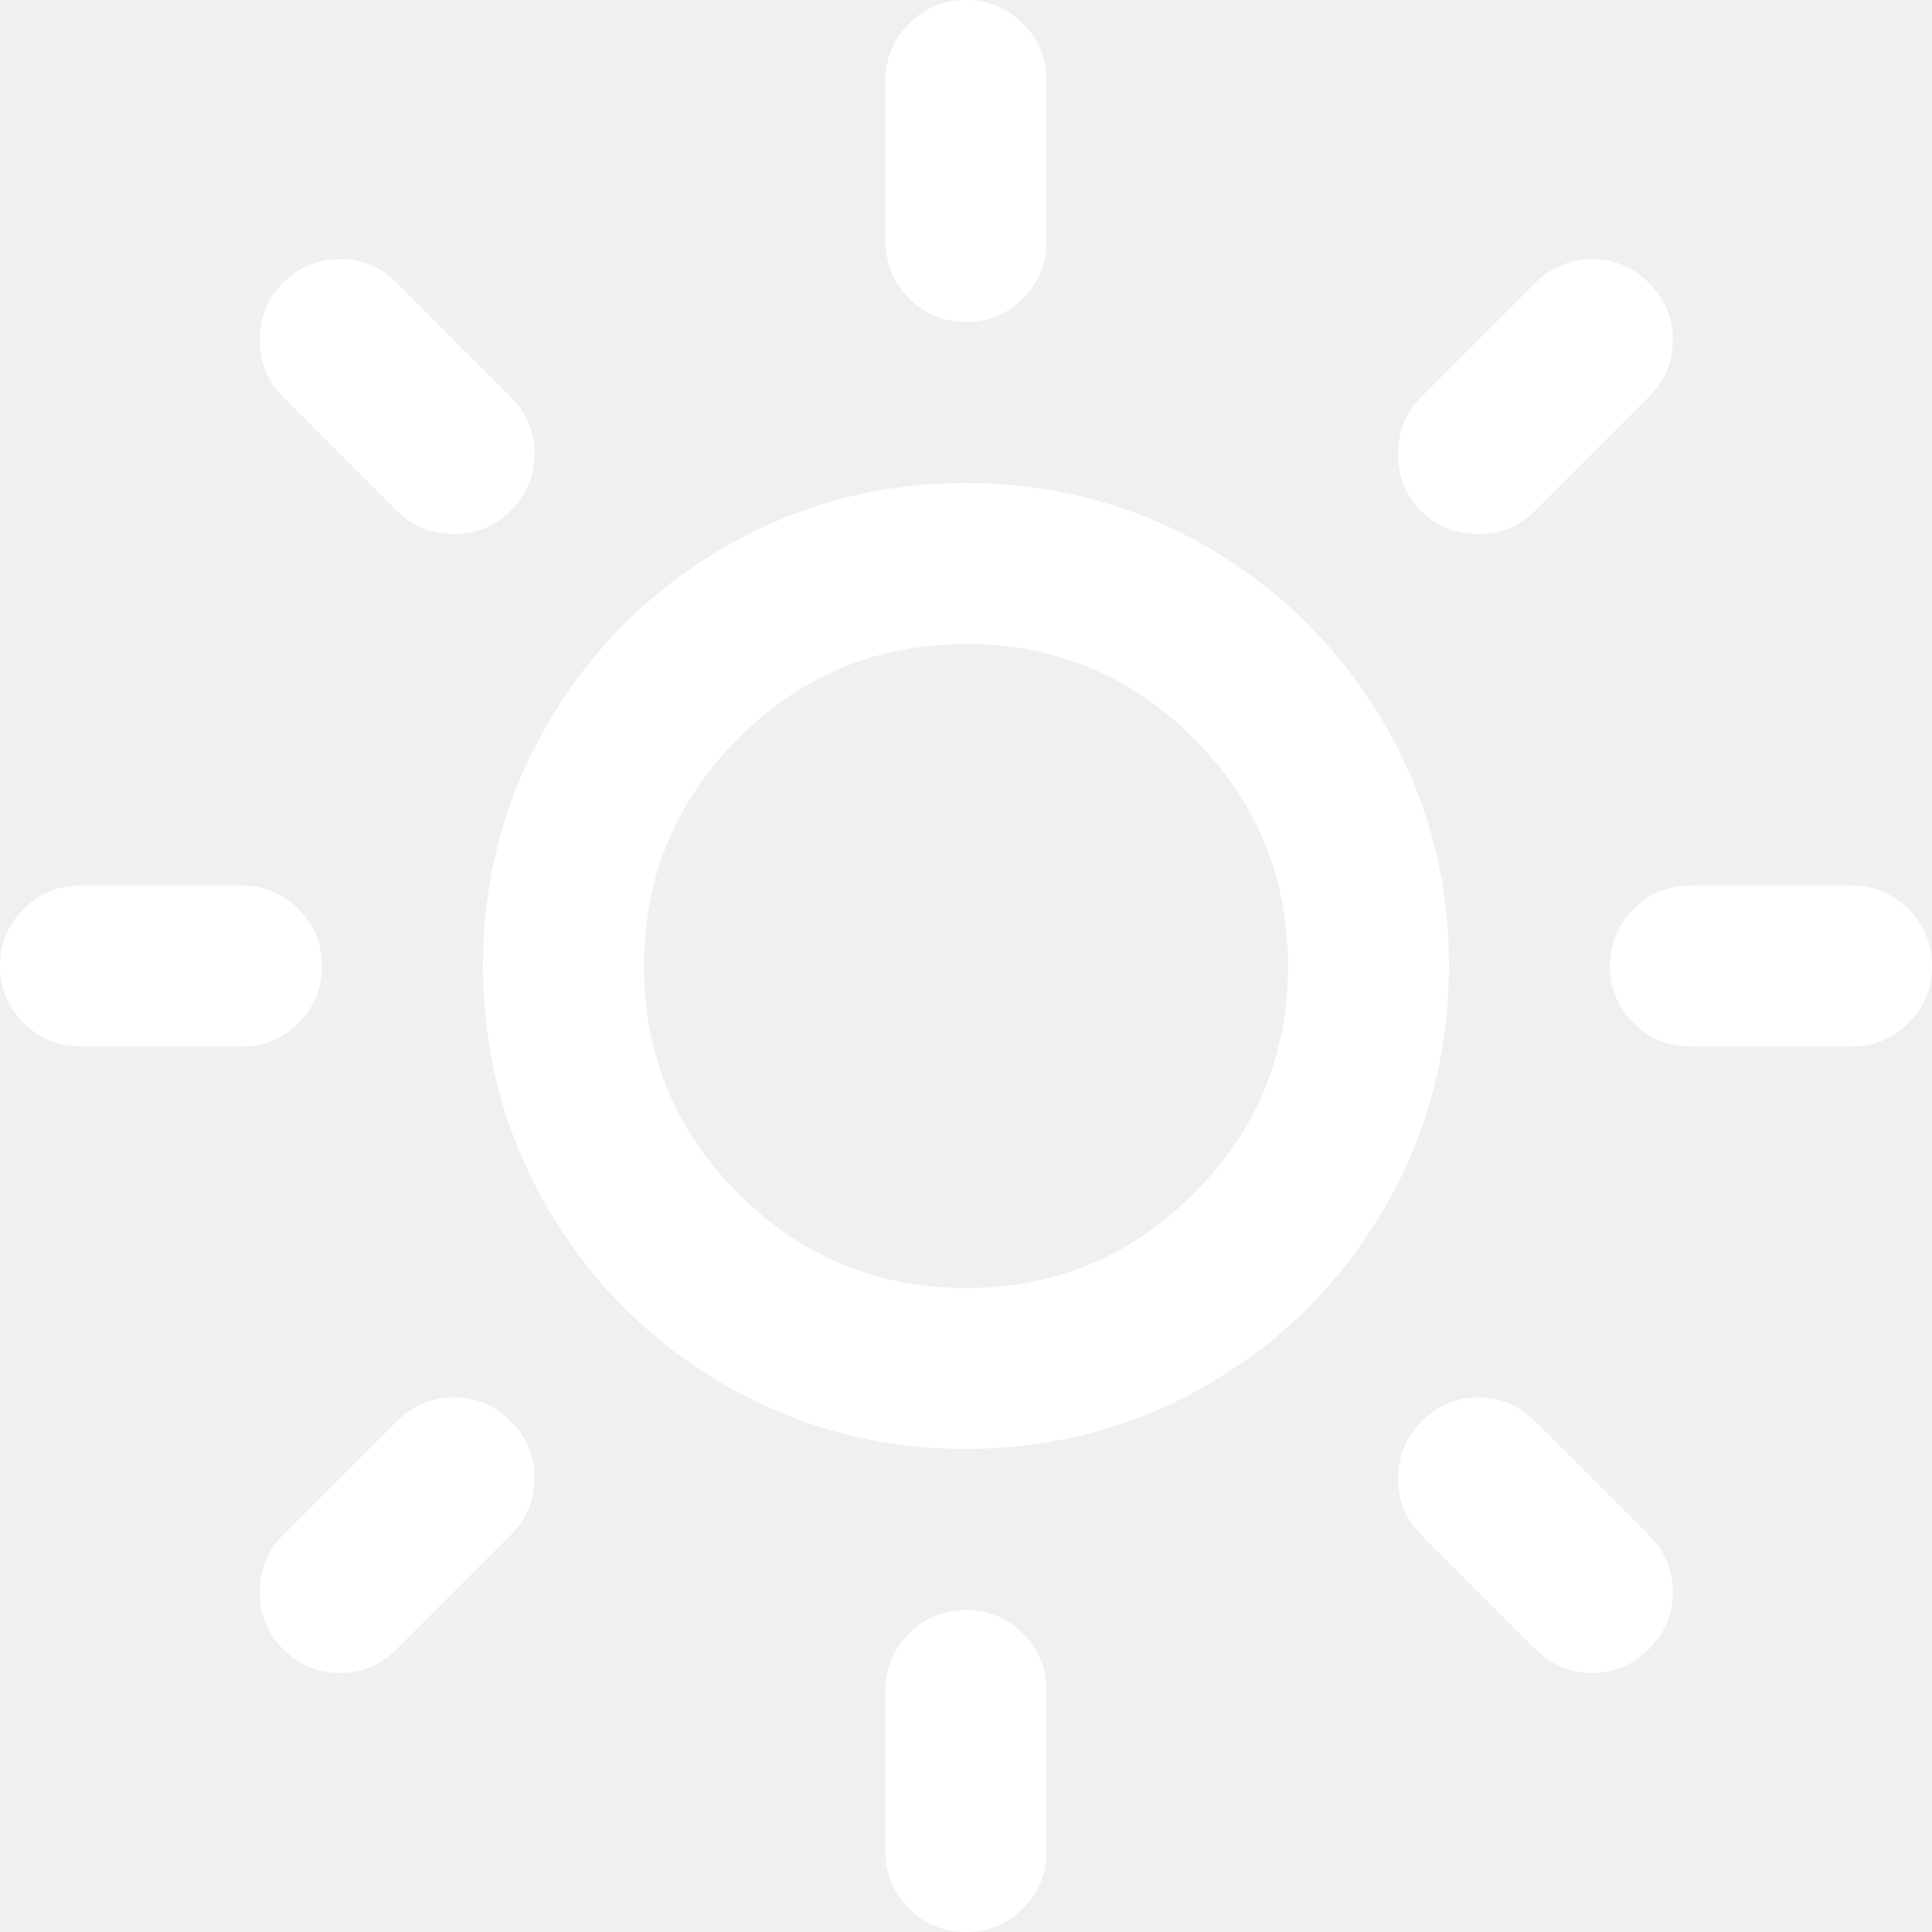
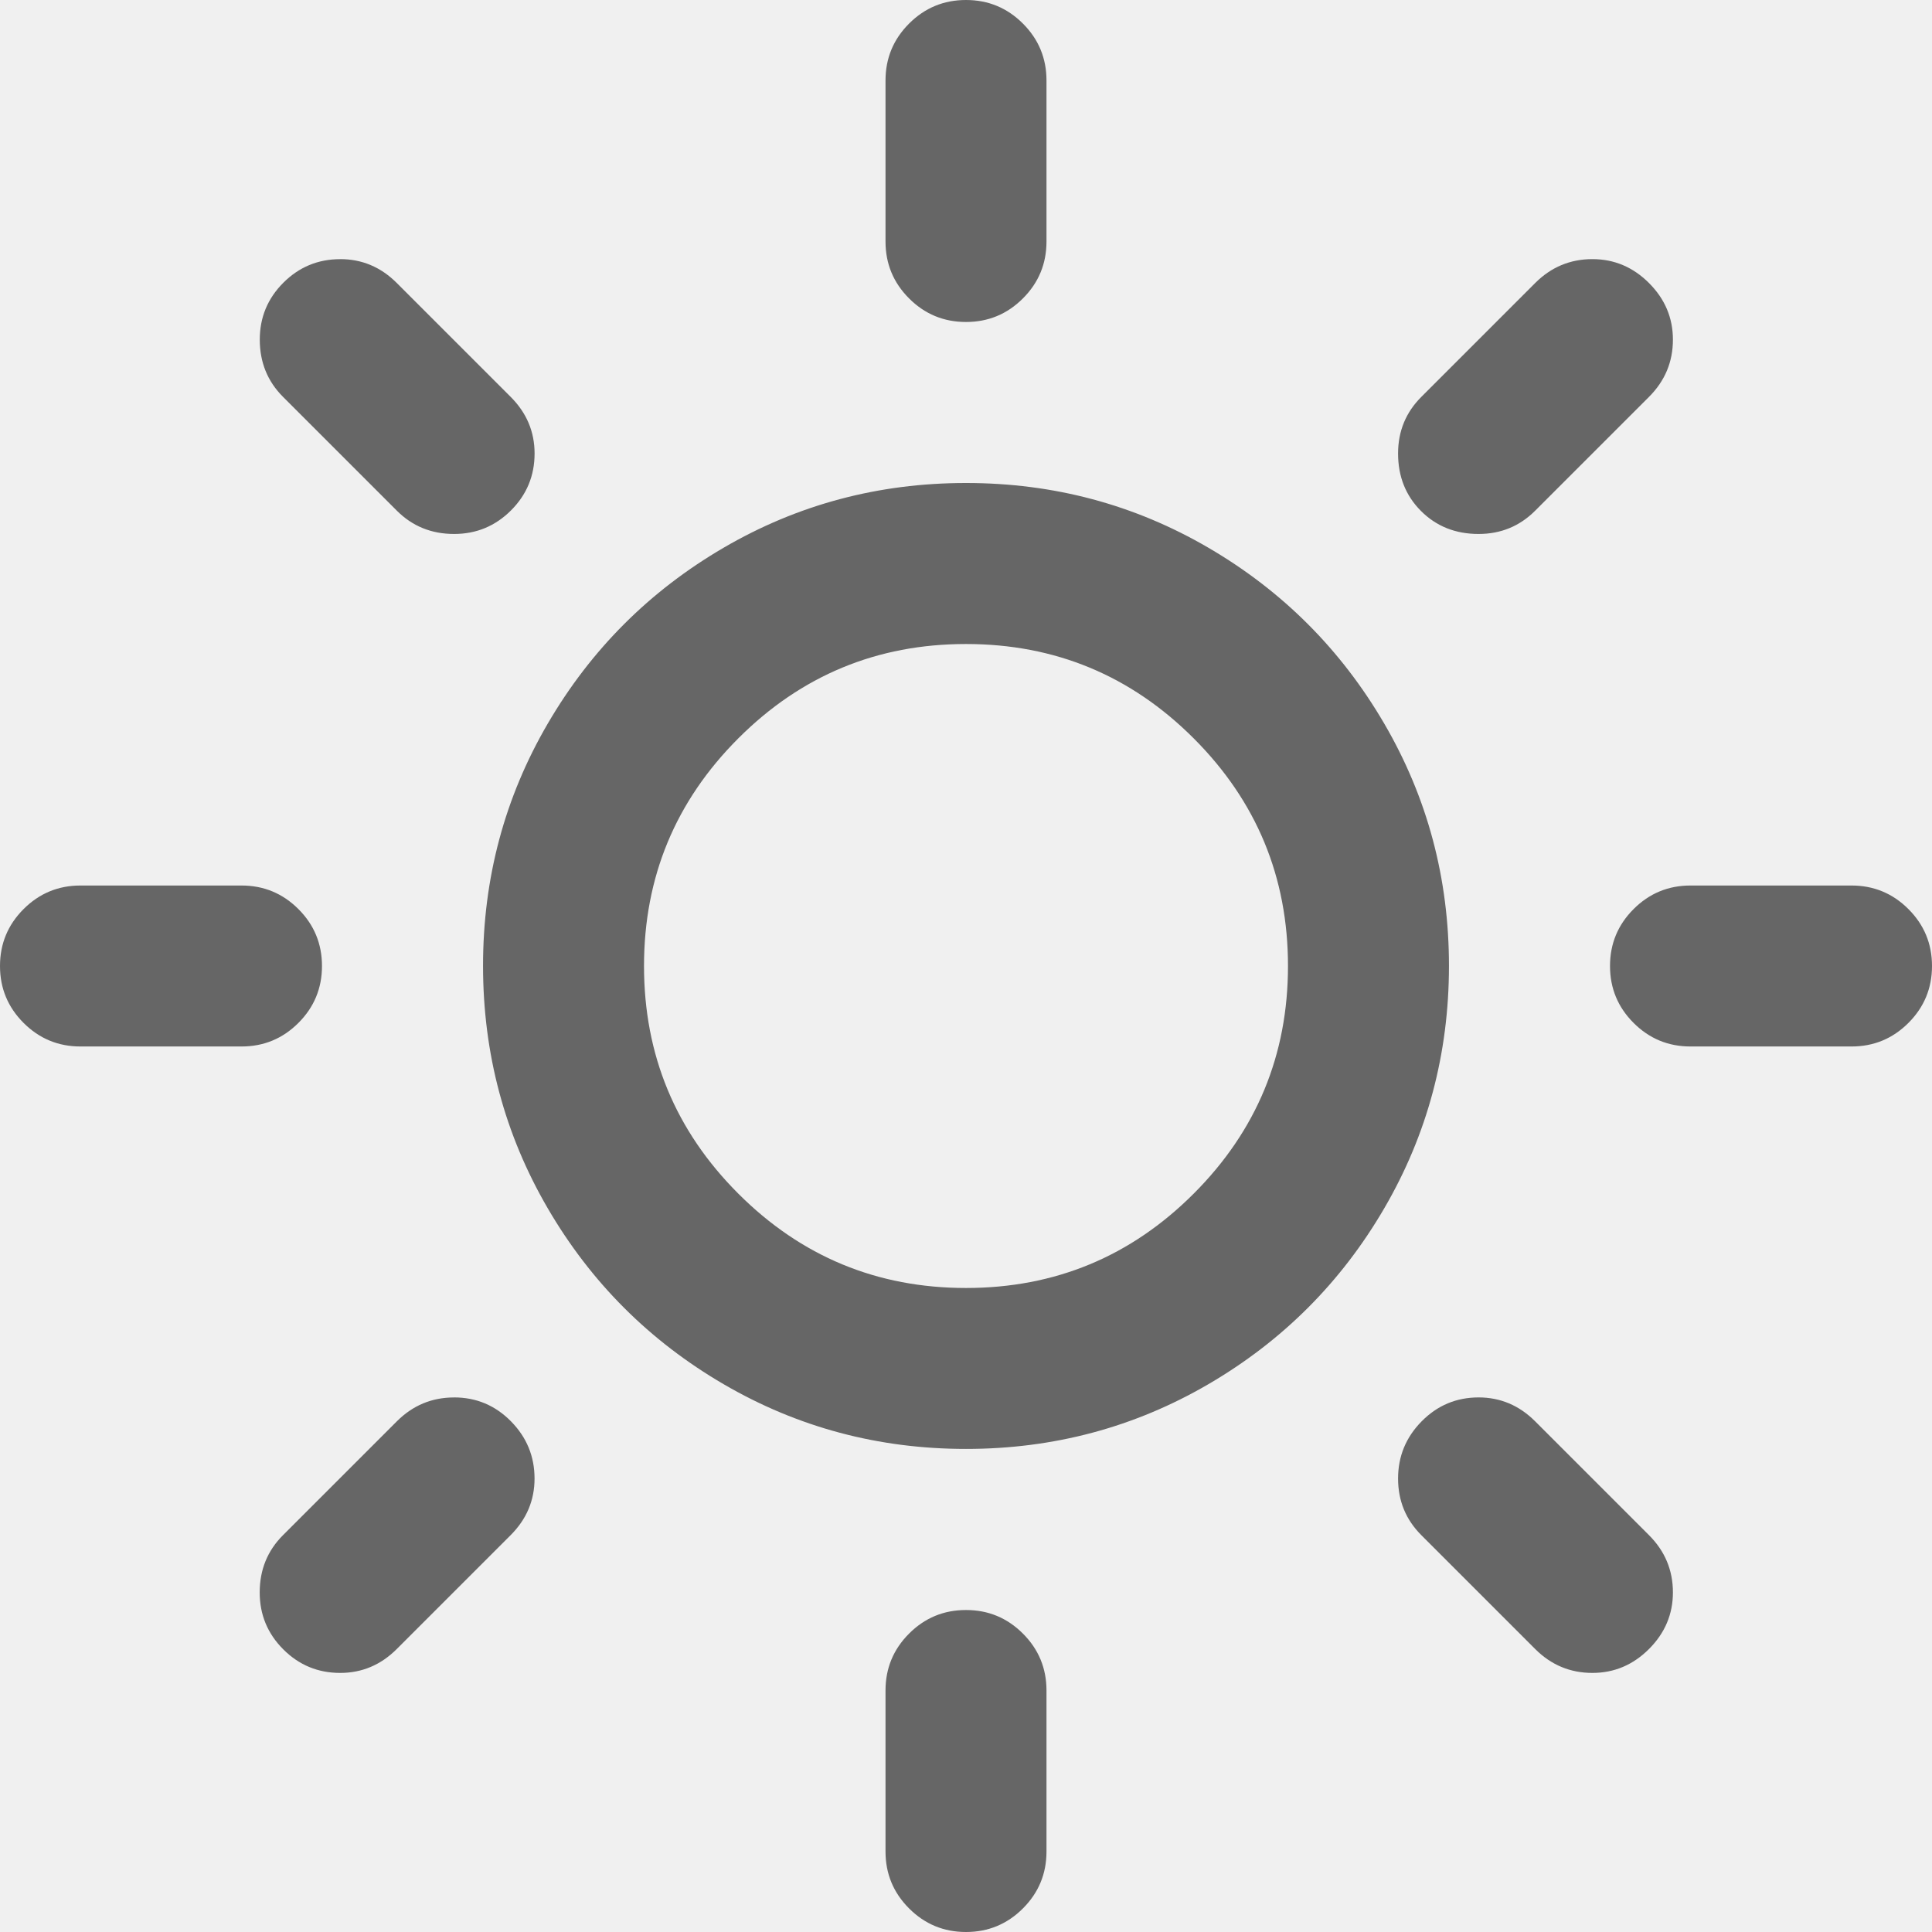
<svg xmlns="http://www.w3.org/2000/svg" class="icon" width="32px" height="32.00px" viewBox="0 0 1024 1024" version="1.1">
-   <path fill="#ffffff" d="M512 256q69.673 0 128.492 34.324t93.164 93.164 34.324 128.492-34.324 128.492-93.164 93.164-128.492 34.324-128.492-34.324-93.164-93.164-34.324-128.492 34.324-128.492 93.164-93.164 128.492-34.324zM240.66 740.659q17.674 0 30.167 12.677t12.493 30.331q0 17.326-12.677 30.003l-60.334 60.334q-12.677 12.677-30.003 12.677-17.674 0-30.167-12.493t-12.493-30.167q0-18.002 12.329-30.331l60.334-60.334q12.677-12.677 30.331-12.677zM512 853.34q17.674 0 30.167 12.493t12.493 30.167l0 85.34q0 17.674-12.493 30.167t-30.167 12.493-30.167-12.493-12.493-30.167l0-85.34q0-17.674 12.493-30.167t30.167-12.493zM42.66 469.34l85.34 0q17.674 0 30.167 12.493t12.493 30.167-12.493 30.167-30.167 12.493l-85.34 0q-17.674 0-30.167-12.493t-12.493-30.167 12.493-30.167 30.167-12.493zM512 341.34q-70.676 0-120.668 49.992t-49.992 120.668 49.992 120.668 120.668 49.992 120.668-49.992 49.992-120.668-49.992-120.668-120.668-49.992zM783.667 740.659q17.326 0 30.003 12.677l60.334 60.334q12.677 12.677 12.677 30.331 0 17.326-12.677 30.003t-30.003 12.677q-17.674 0-30.331-12.677l-60.334-60.334q-12.329-12.329-12.329-30.003t12.493-30.331 30.167-12.677zM180.326 137.339q17.326 0 30.003 12.677l60.334 60.334q12.677 12.677 12.677 30.003 0 17.674-12.493 30.167t-30.167 12.493q-18.002 0-30.331-12.329l-60.334-60.334q-12.329-12.329-12.329-30.331 0-17.674 12.493-30.167t30.167-12.493zM512 0q17.674 0 30.167 12.493t12.493 30.167l0 85.34q0 17.674-12.493 30.167t-30.167 12.493-30.167-12.493-12.493-30.167l0-85.34q0-17.674 12.493-30.167t30.167-12.493zM896 469.34l85.34 0q17.674 0 30.167 12.493t12.493 30.167-12.493 30.167-30.167 12.493l-85.34 0q-17.674 0-30.167-12.493t-12.493-30.167 12.493-30.167 30.167-12.493zM844.001 137.339q17.326 0 30.003 12.677t12.677 30.003q0 17.674-12.677 30.331l-60.334 60.334q-12.329 12.329-30.003 12.329-18.33 0-30.495-12.165t-12.165-30.495q0-17.674 12.329-30.003l60.334-60.334q12.677-12.677 30.331-12.677z" />
+   <path fill="#666666" d="M512 256q69.673 0 128.492 34.324t93.164 93.164 34.324 128.492-34.324 128.492-93.164 93.164-128.492 34.324-128.492-34.324-93.164-93.164-34.324-128.492 34.324-128.492 93.164-93.164 128.492-34.324zM240.66 740.659q17.674 0 30.167 12.677t12.493 30.331q0 17.326-12.677 30.003l-60.334 60.334q-12.677 12.677-30.003 12.677-17.674 0-30.167-12.493t-12.493-30.167q0-18.002 12.329-30.331l60.334-60.334q12.677-12.677 30.331-12.677zM512 853.34q17.674 0 30.167 12.493t12.493 30.167l0 85.34q0 17.674-12.493 30.167t-30.167 12.493-30.167-12.493-12.493-30.167l0-85.34q0-17.674 12.493-30.167t30.167-12.493zM42.66 469.34l85.34 0q17.674 0 30.167 12.493t12.493 30.167-12.493 30.167-30.167 12.493l-85.34 0q-17.674 0-30.167-12.493t-12.493-30.167 12.493-30.167 30.167-12.493zM512 341.34q-70.676 0-120.668 49.992t-49.992 120.668 49.992 120.668 120.668 49.992 120.668-49.992 49.992-120.668-49.992-120.668-120.668-49.992zM783.667 740.659q17.326 0 30.003 12.677l60.334 60.334q12.677 12.677 12.677 30.331 0 17.326-12.677 30.003t-30.003 12.677q-17.674 0-30.331-12.677l-60.334-60.334q-12.329-12.329-12.329-30.003t12.493-30.331 30.167-12.677zM180.326 137.339q17.326 0 30.003 12.677l60.334 60.334q12.677 12.677 12.677 30.003 0 17.674-12.493 30.167t-30.167 12.493q-18.002 0-30.331-12.329l-60.334-60.334q-12.329-12.329-12.329-30.331 0-17.674 12.493-30.167t30.167-12.493zM512 0q17.674 0 30.167 12.493t12.493 30.167l0 85.34q0 17.674-12.493 30.167t-30.167 12.493-30.167-12.493-12.493-30.167l0-85.34q0-17.674 12.493-30.167t30.167-12.493zM896 469.34l85.34 0q17.674 0 30.167 12.493t12.493 30.167-12.493 30.167-30.167 12.493l-85.34 0q-17.674 0-30.167-12.493t-12.493-30.167 12.493-30.167 30.167-12.493zM844.001 137.339q17.326 0 30.003 12.677t12.677 30.003q0 17.674-12.677 30.331l-60.334 60.334q-12.329 12.329-30.003 12.329-18.33 0-30.495-12.165t-12.165-30.495q0-17.674 12.329-30.003l60.334-60.334q12.677-12.677 30.331-12.677z" />
</svg>
